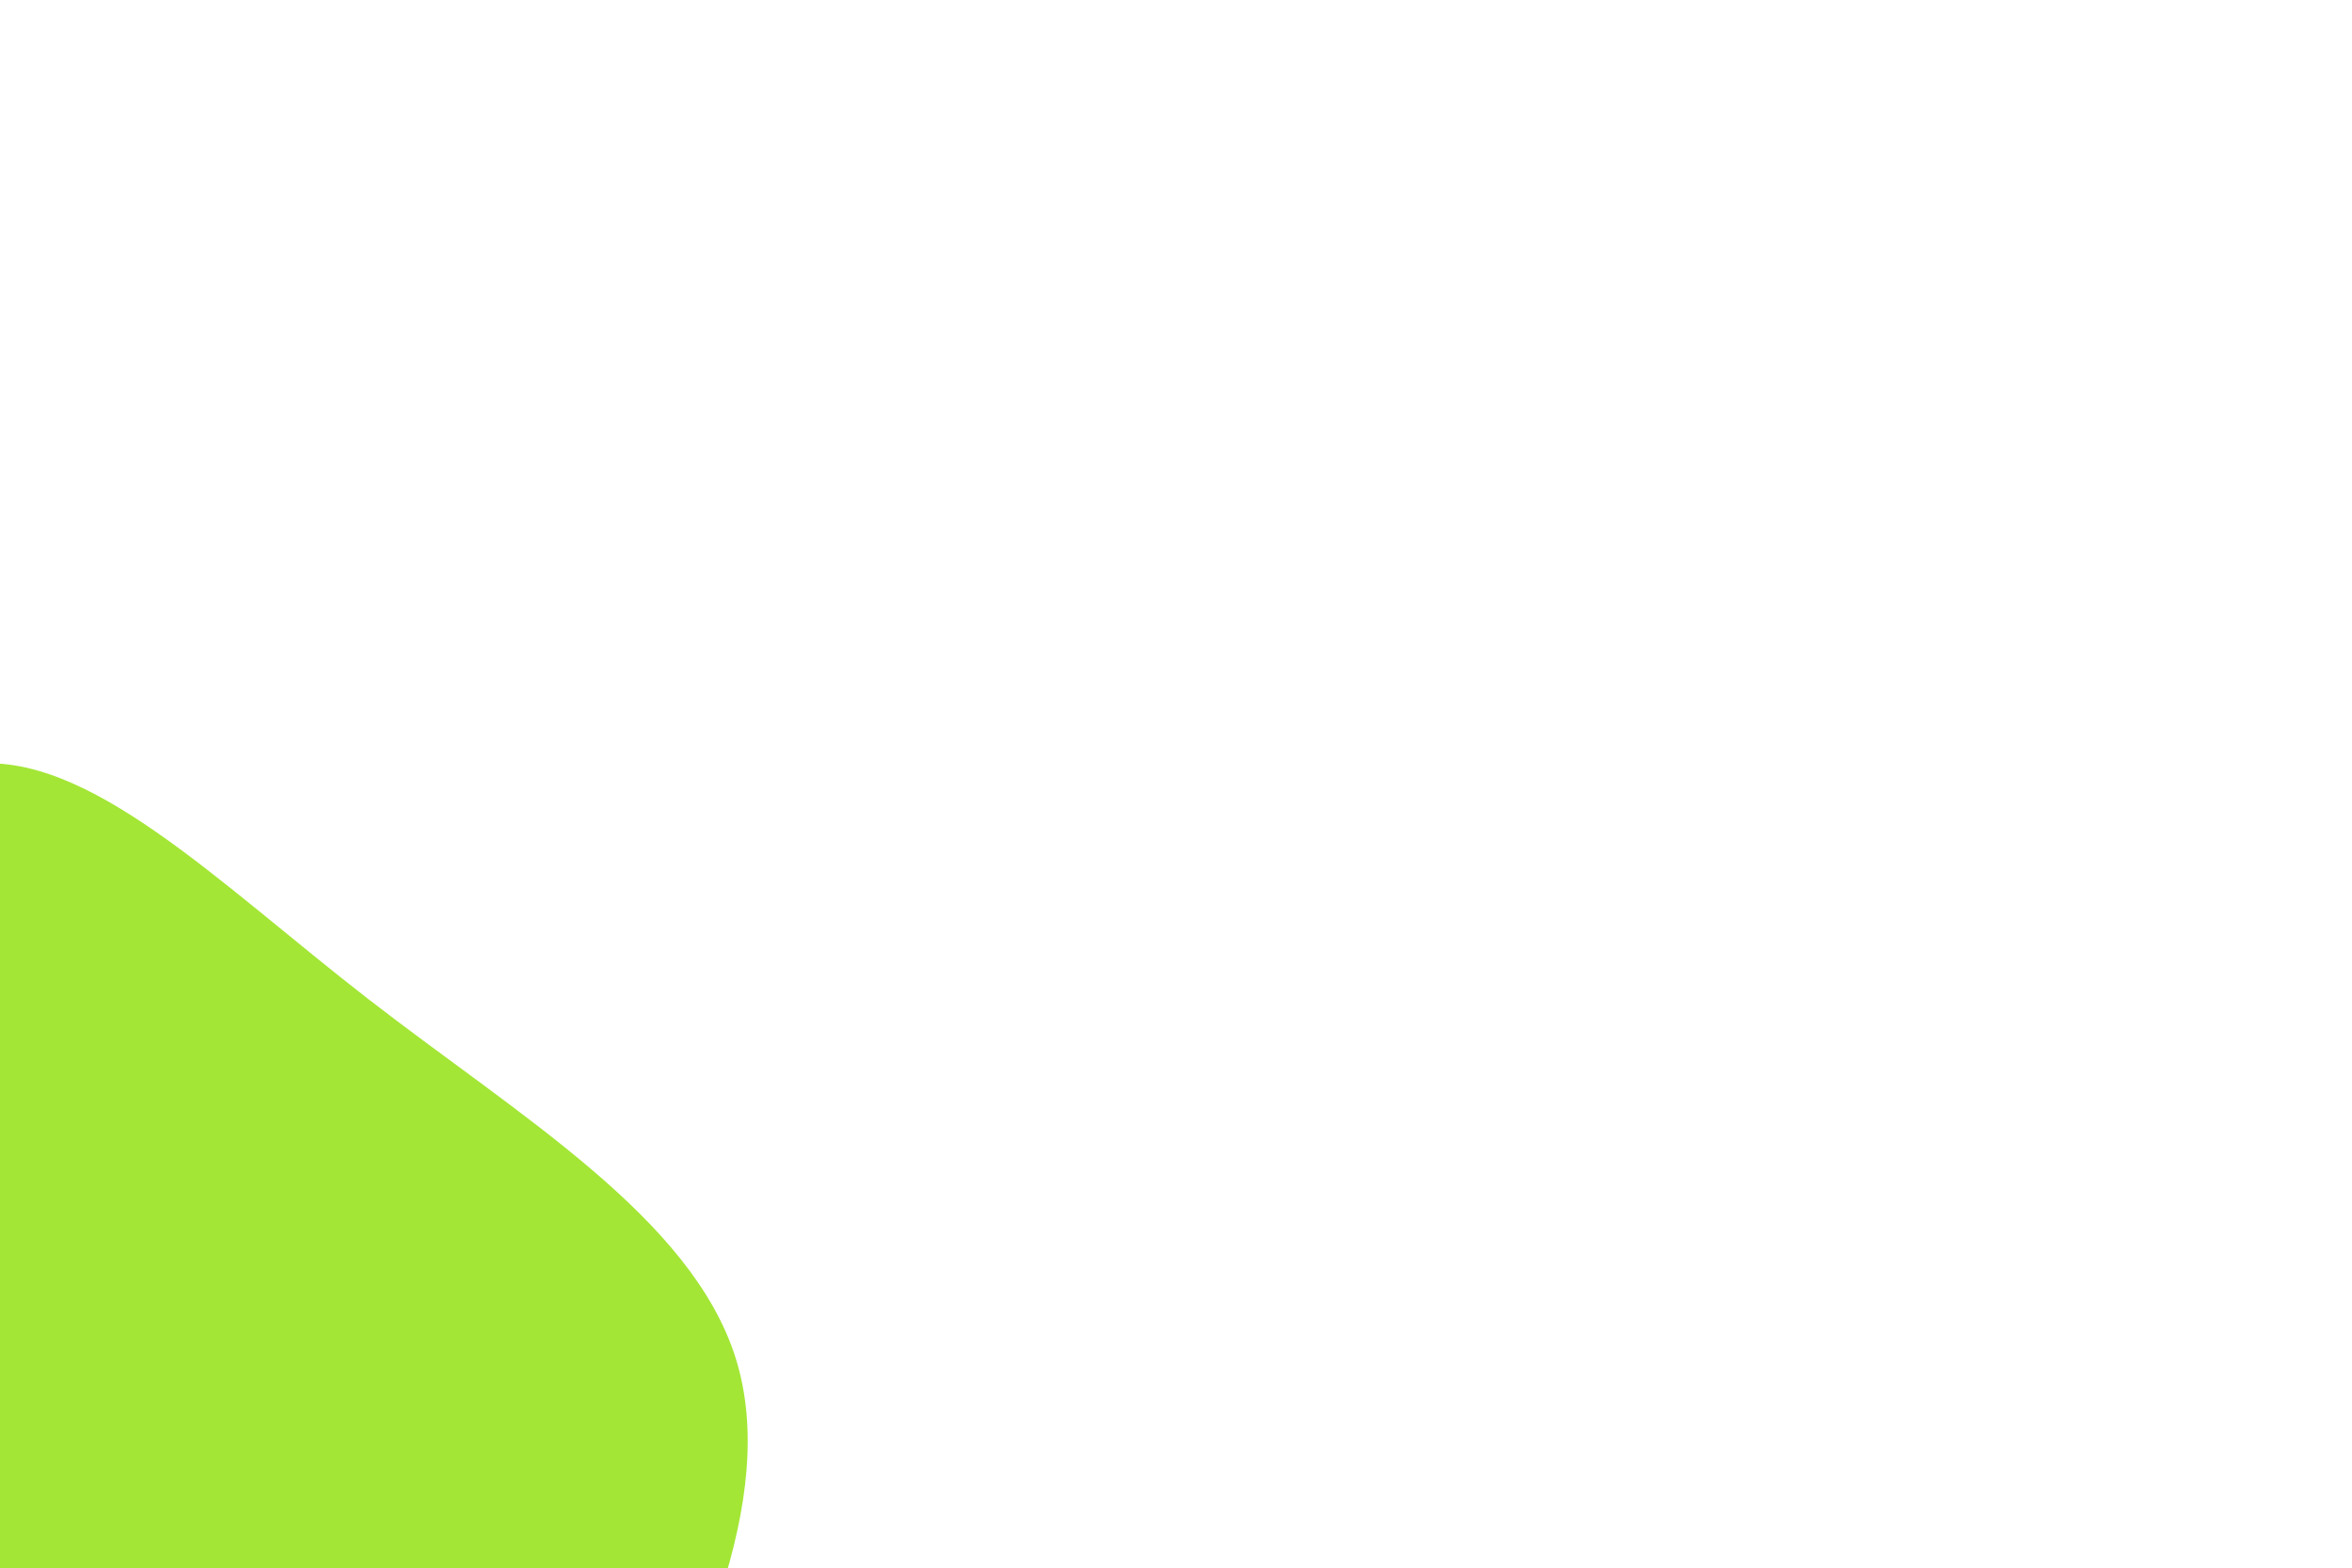
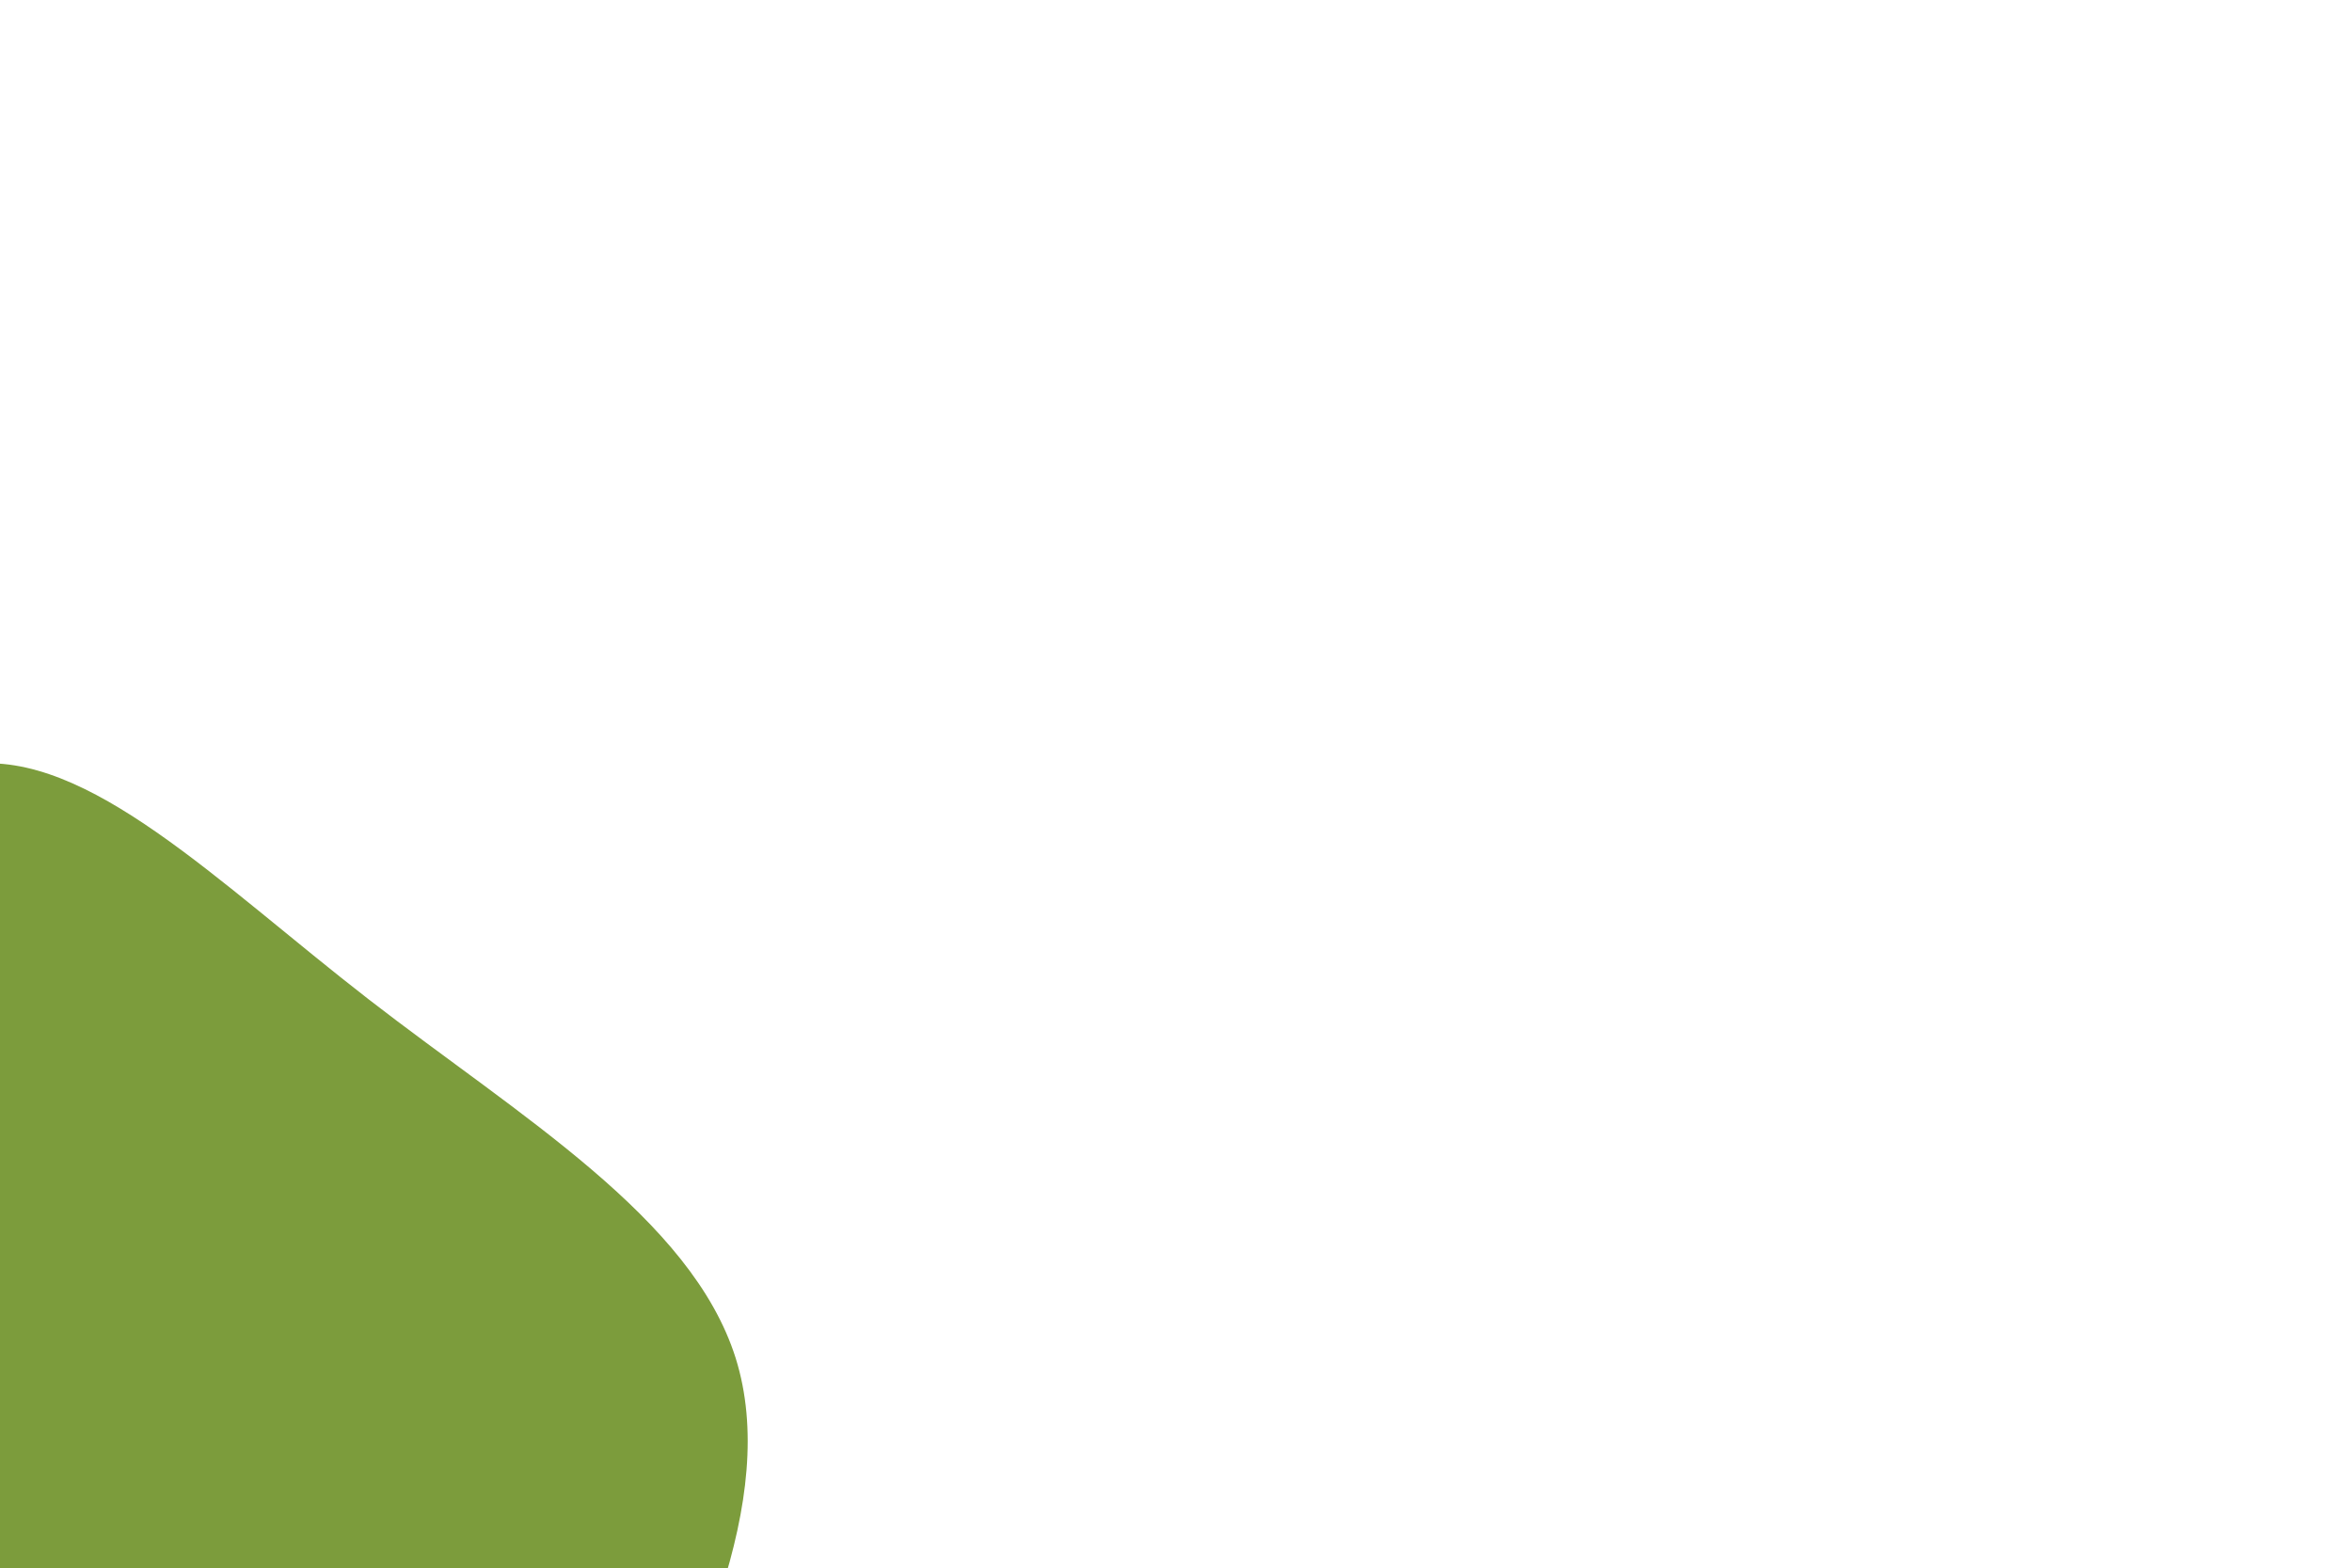
<svg xmlns="http://www.w3.org/2000/svg" id="visual" viewBox="0 0 900 600" width="900" height="600" version="1.1">
  <g transform="translate(-16.17404 566.1432)">
-     <path d="M157.2 -183.7C215 -138.9 280.8 -100 297.7 -46.3C314.5 7.4 282.4 76 246 144.9C209.6 213.8 168.9 283.1 106.2 316.8C43.4 350.5 -41.4 348.6 -114.6 319.8C-187.8 291 -249.3 235.2 -265.4 170.9C-281.5 106.6 -252 33.7 -220.3 -20.2C-188.6 -74 -154.5 -108.8 -117.4 -157.3C-80.4 -205.8 -40.2 -267.9 4.8 -273.6C49.7 -279.2 99.4 -228.5 157.2 -183.7" fill="#a3e635" />
+     <path d="M157.2 -183.7C215 -138.9 280.8 -100 297.7 -46.3C314.5 7.4 282.4 76 246 144.9C209.6 213.8 168.9 283.1 106.2 316.8C43.4 350.5 -41.4 348.6 -114.6 319.8C-187.8 291 -249.3 235.2 -265.4 170.9C-281.5 106.6 -252 33.7 -220.3 -20.2C-188.6 -74 -154.5 -108.8 -117.4 -157.3C-80.4 -205.8 -40.2 -267.9 4.8 -273.6C49.7 -279.2 99.4 -228.5 157.2 -183.7" fill="#7C9C3C" />
  </g>
</svg>
